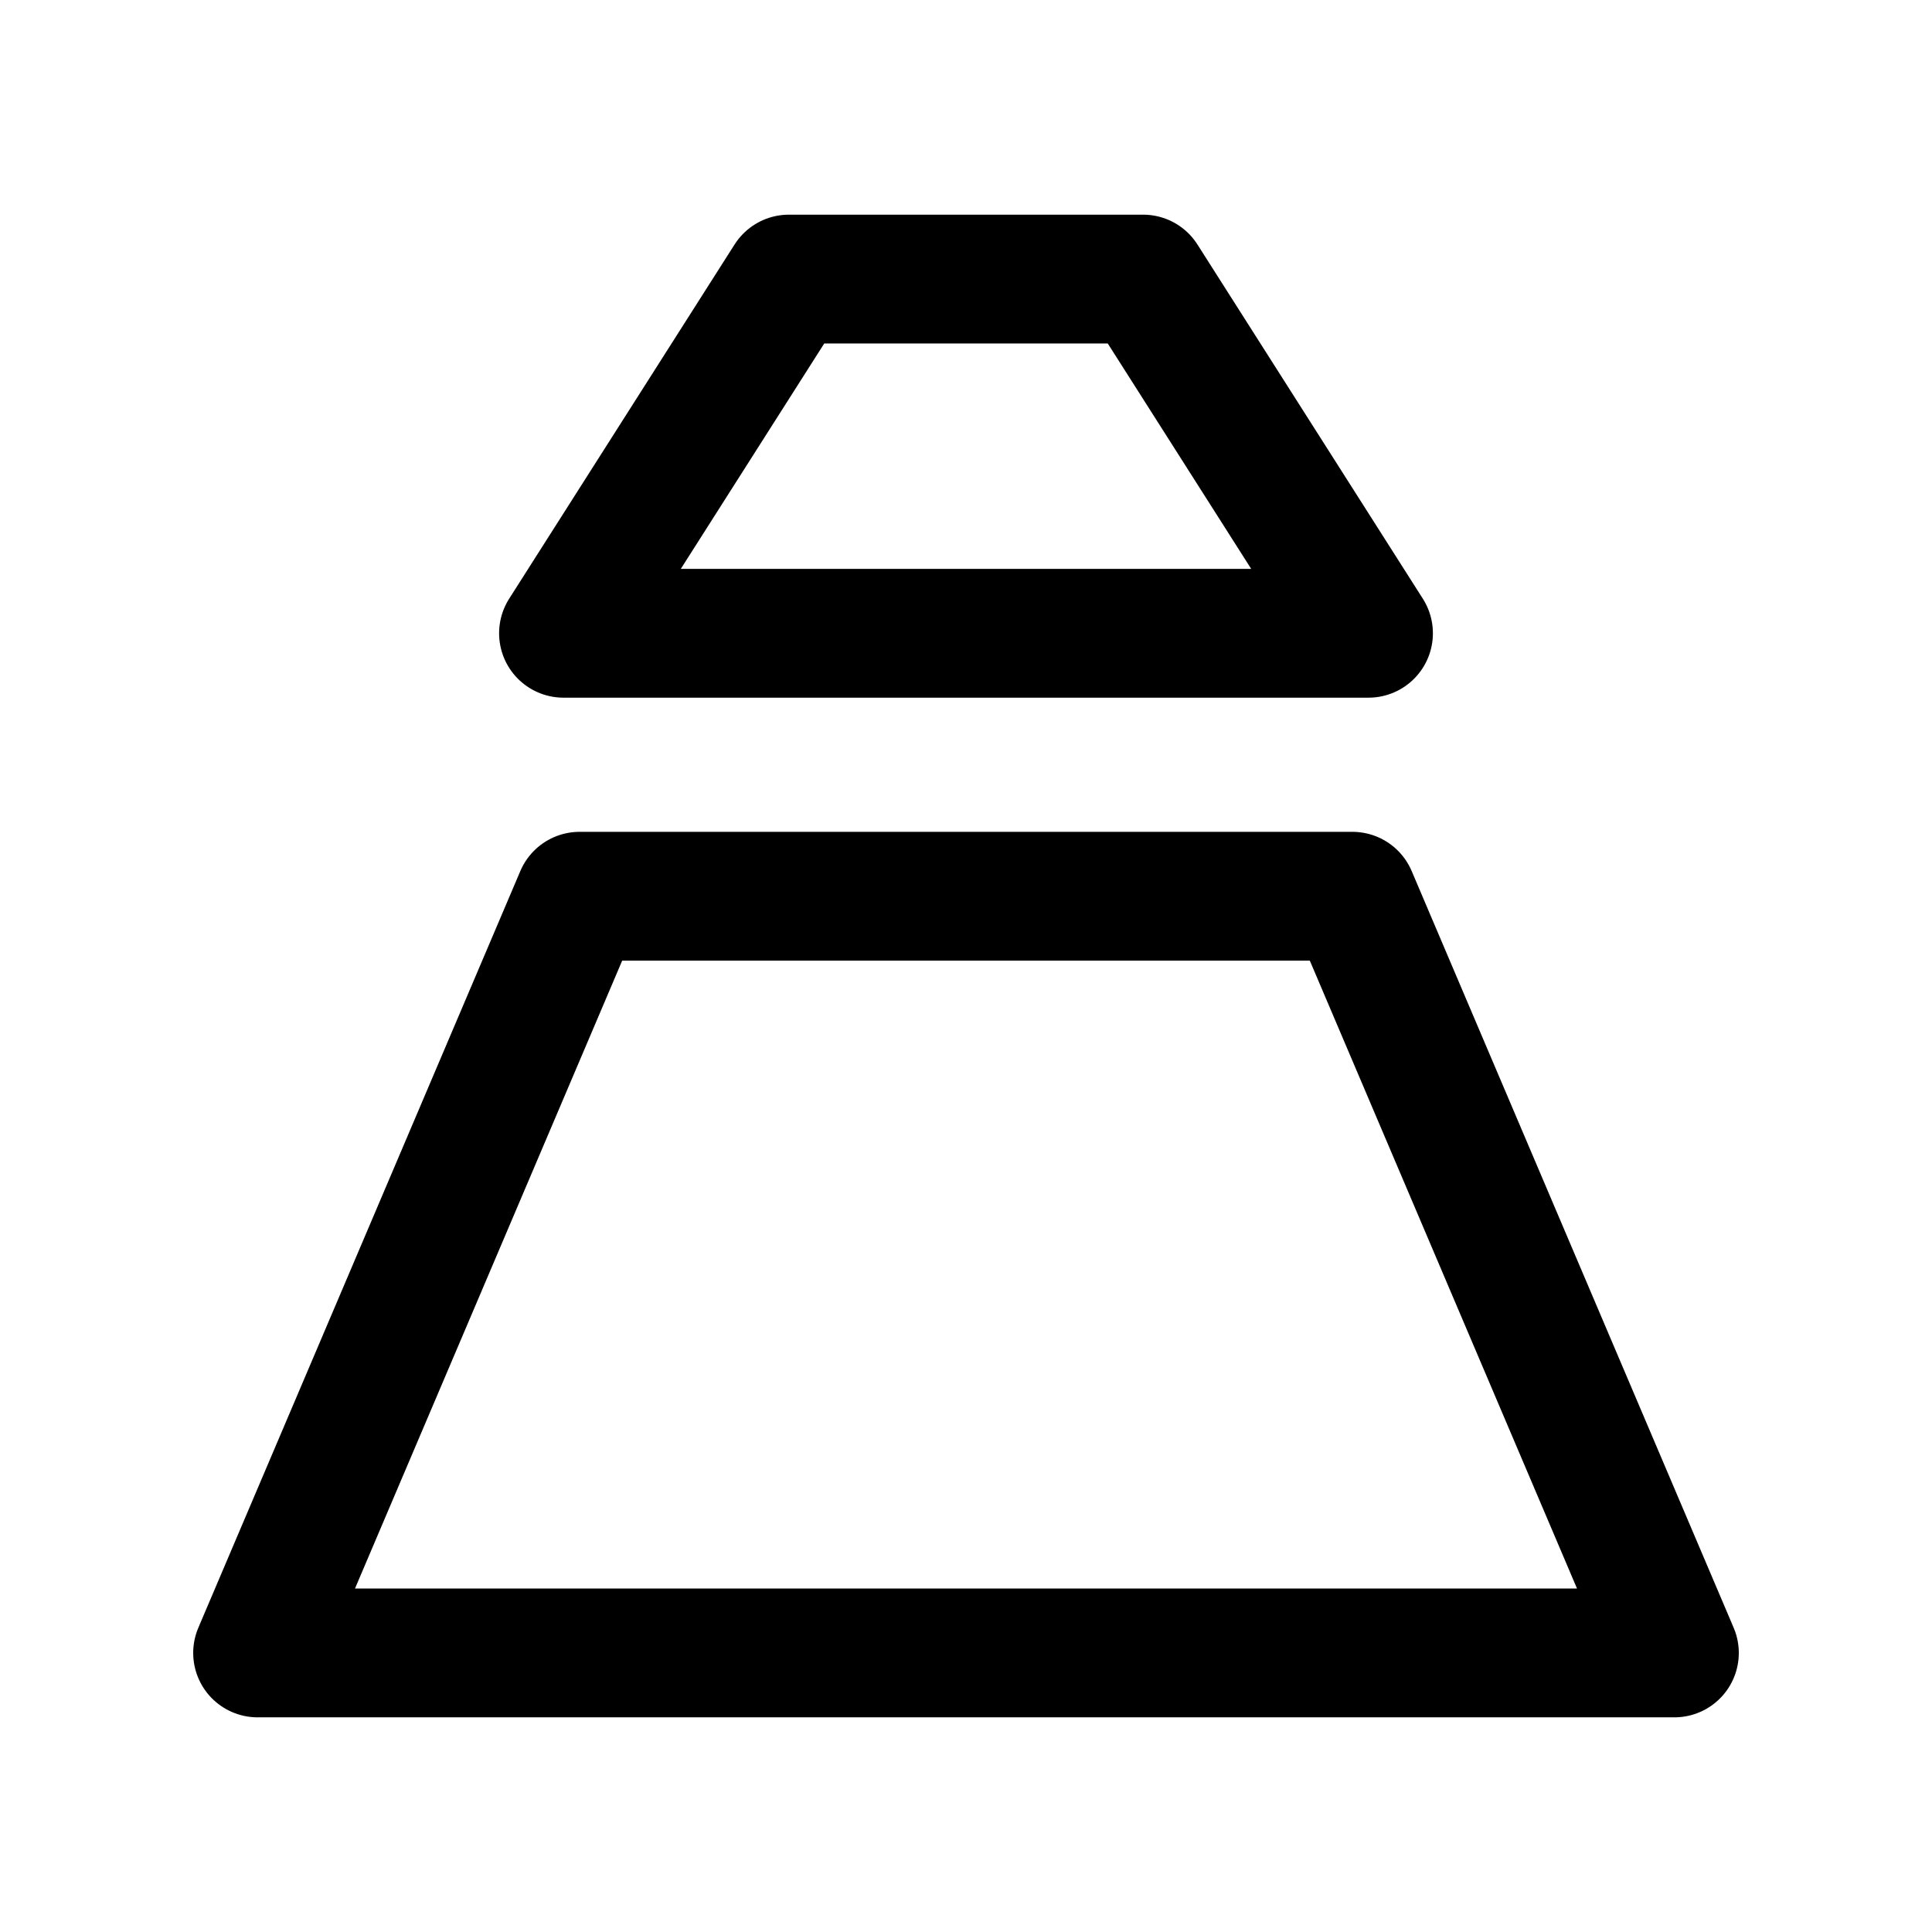
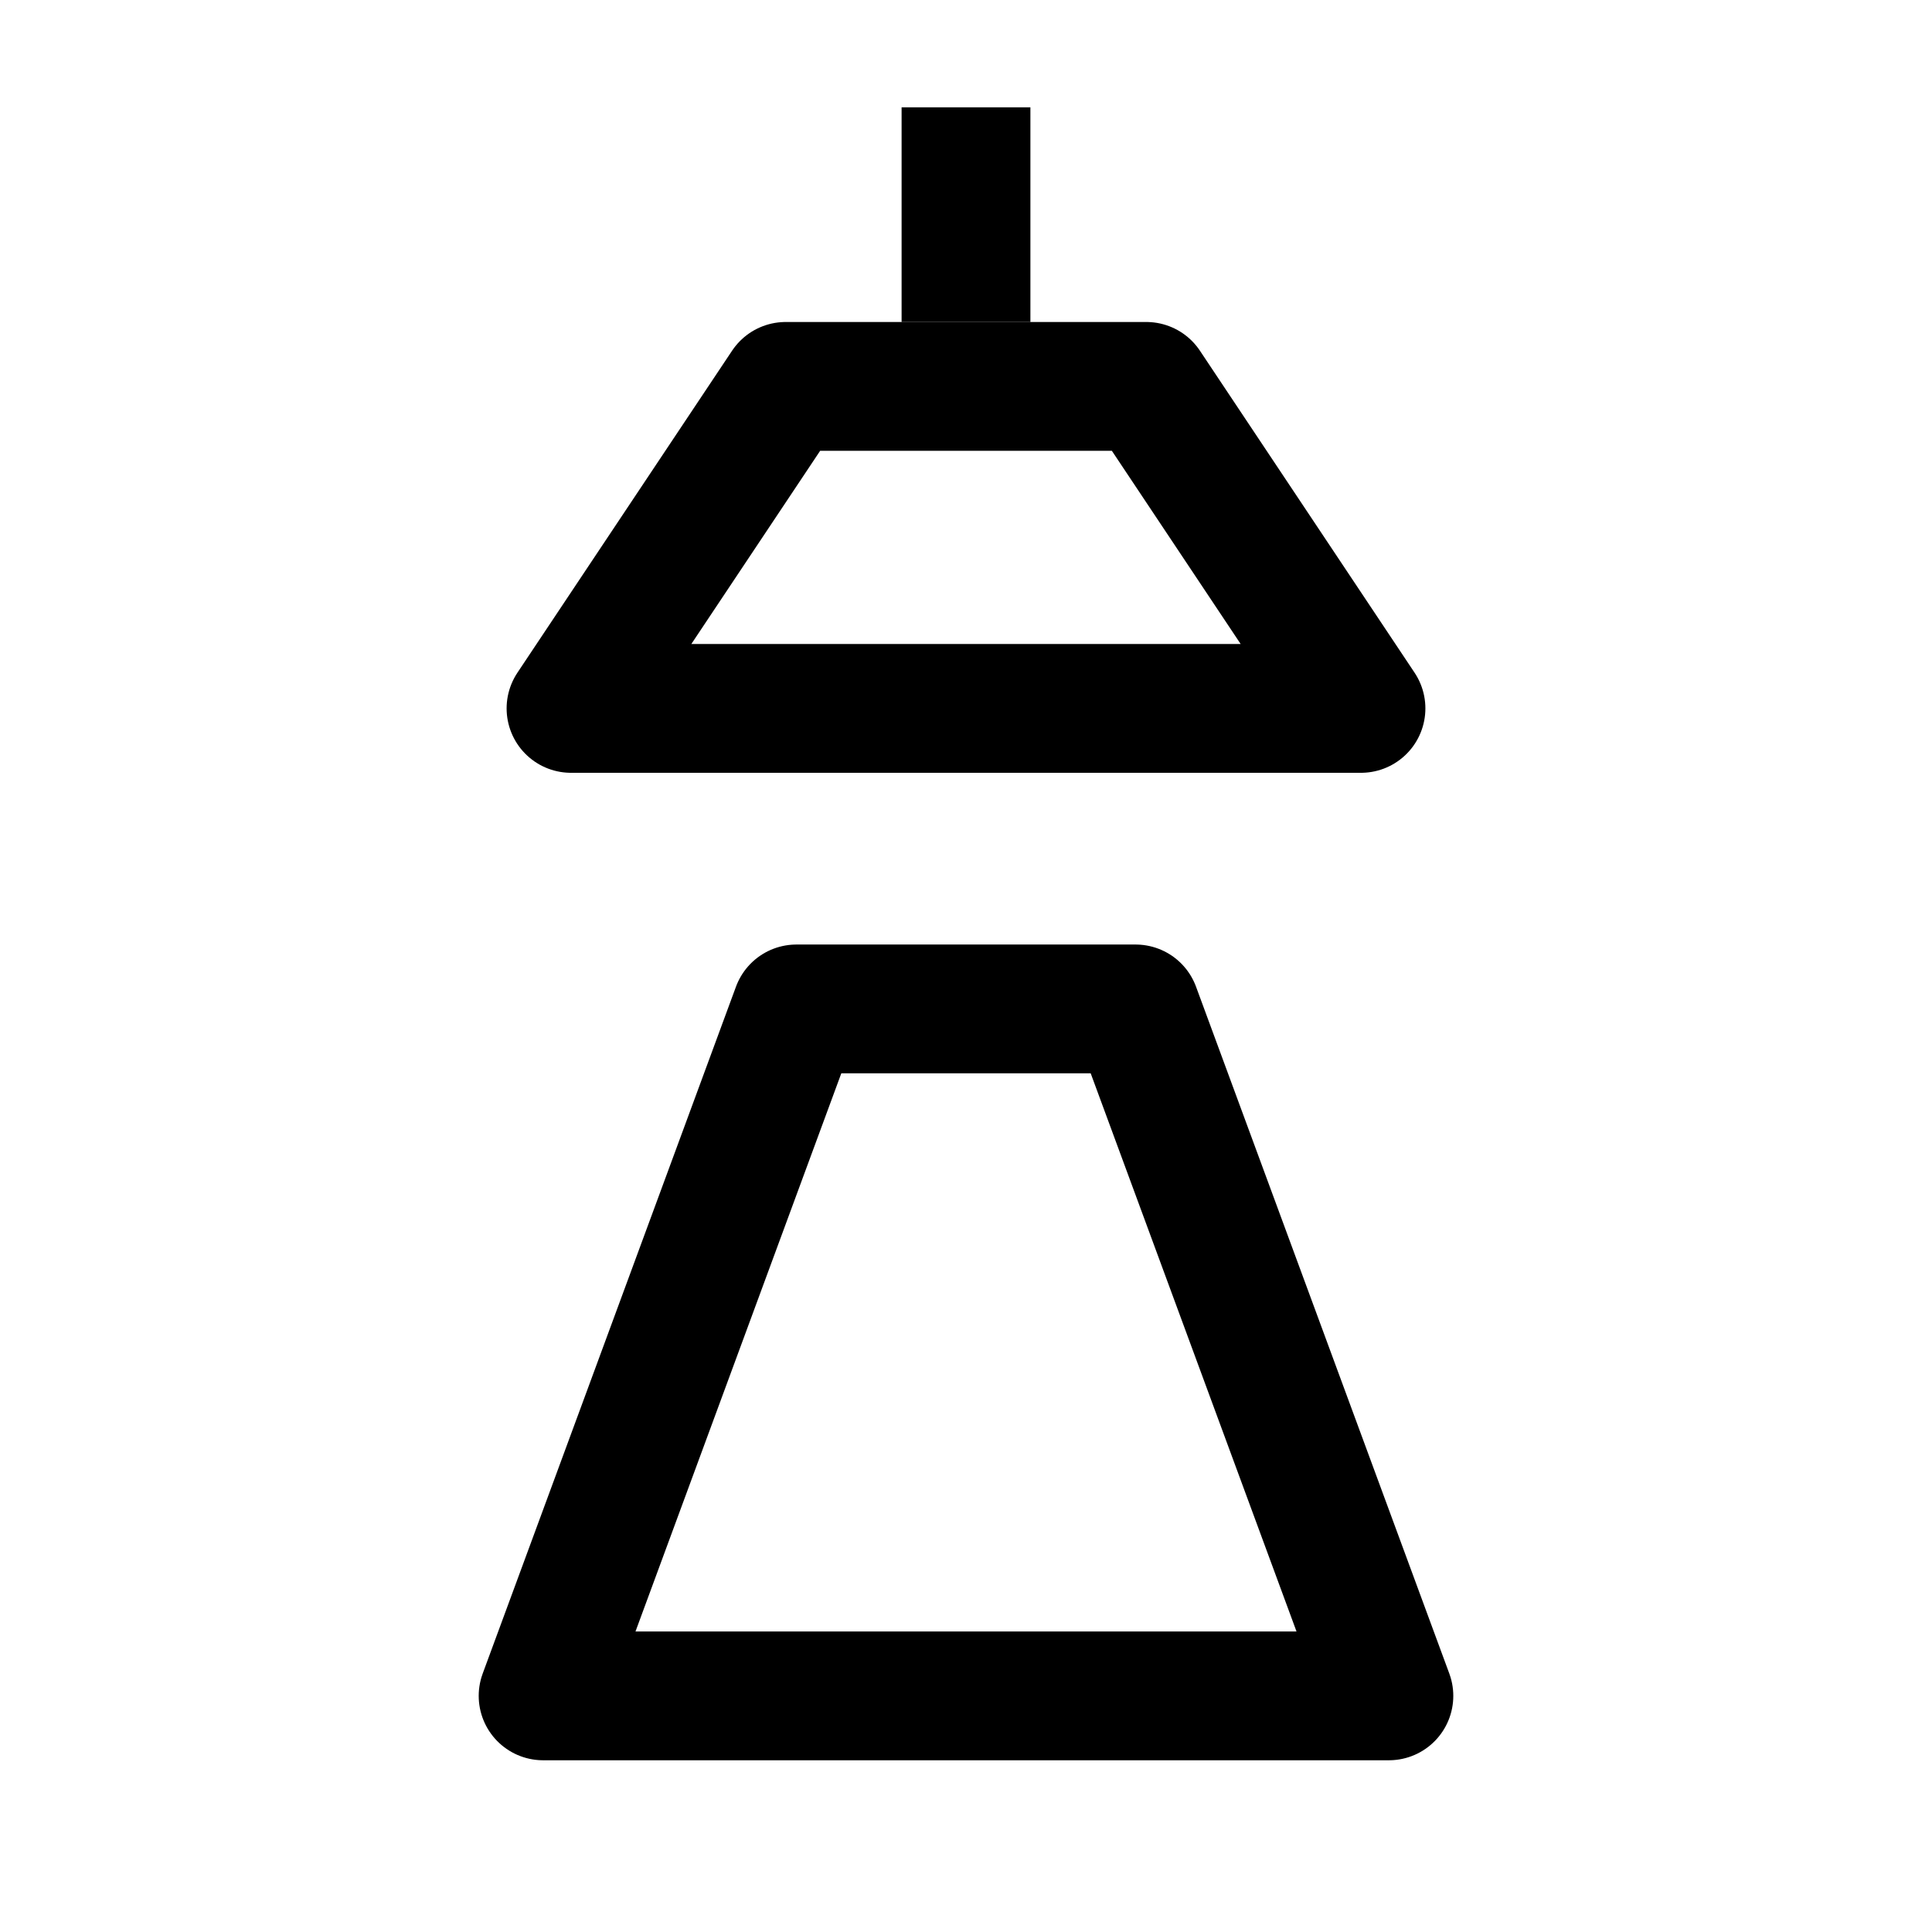
<svg xmlns="http://www.w3.org/2000/svg" width="18" height="18" viewBox="0 0 18 18">
-   <path d="M7.35 2.6H10.65L12.75 5.9H5.25Z" stroke="#000000" stroke-width="1.2" stroke-linejoin="round" fill="none" />
-   <path d="M5.4 8.35H12.6L15.6 15.4H2.4Z" stroke="#000000" stroke-width="1.2" stroke-linejoin="round" fill="none" />
+   <line x1="9" y1="1.0" x2="9" y2="3.0" stroke="#000000" stroke-width="1.2" />
+   <path d="M7.32 3.60L10.68 3.60L12.68 6.60L5.32 6.60Z" fill="none" stroke="#000000" stroke-width="1.2" stroke-linejoin="round" />
+   <path d="M7.42 9.40L10.58 9.40L12.94 15.80L5.06 15.80Z" fill="none" stroke="#000000" stroke-width="1.2" stroke-linejoin="round" />
</svg>
